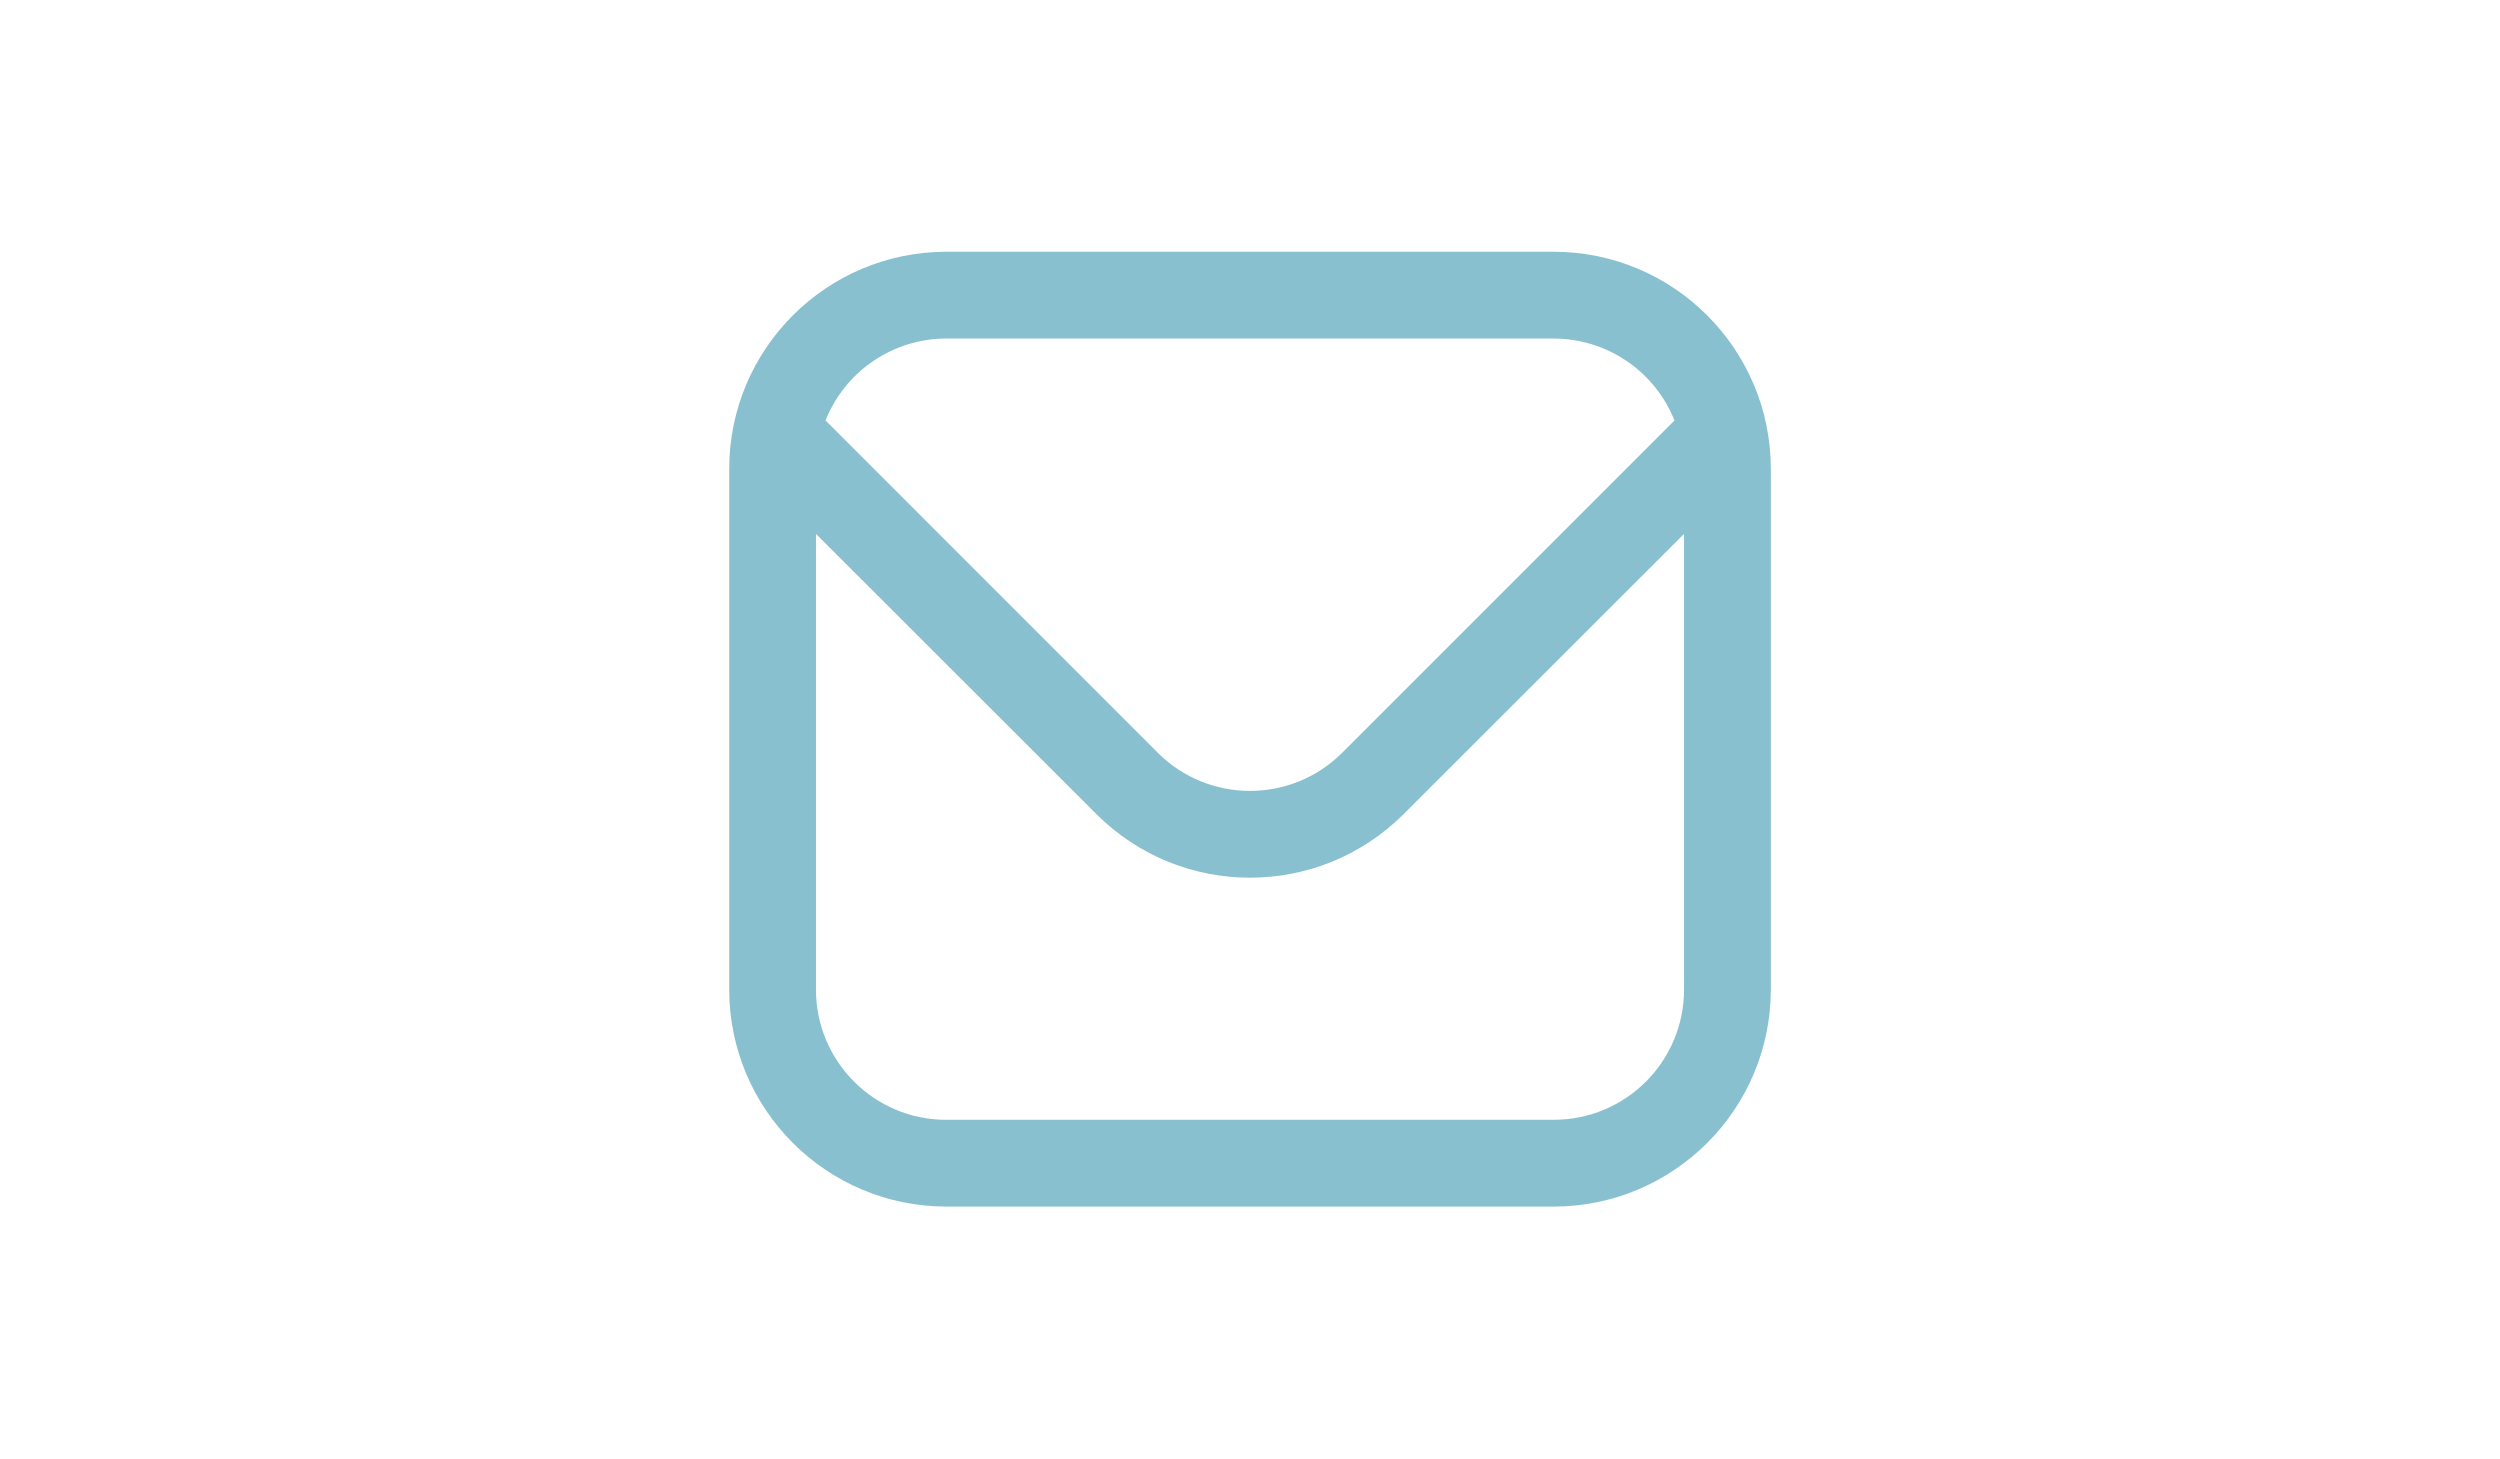
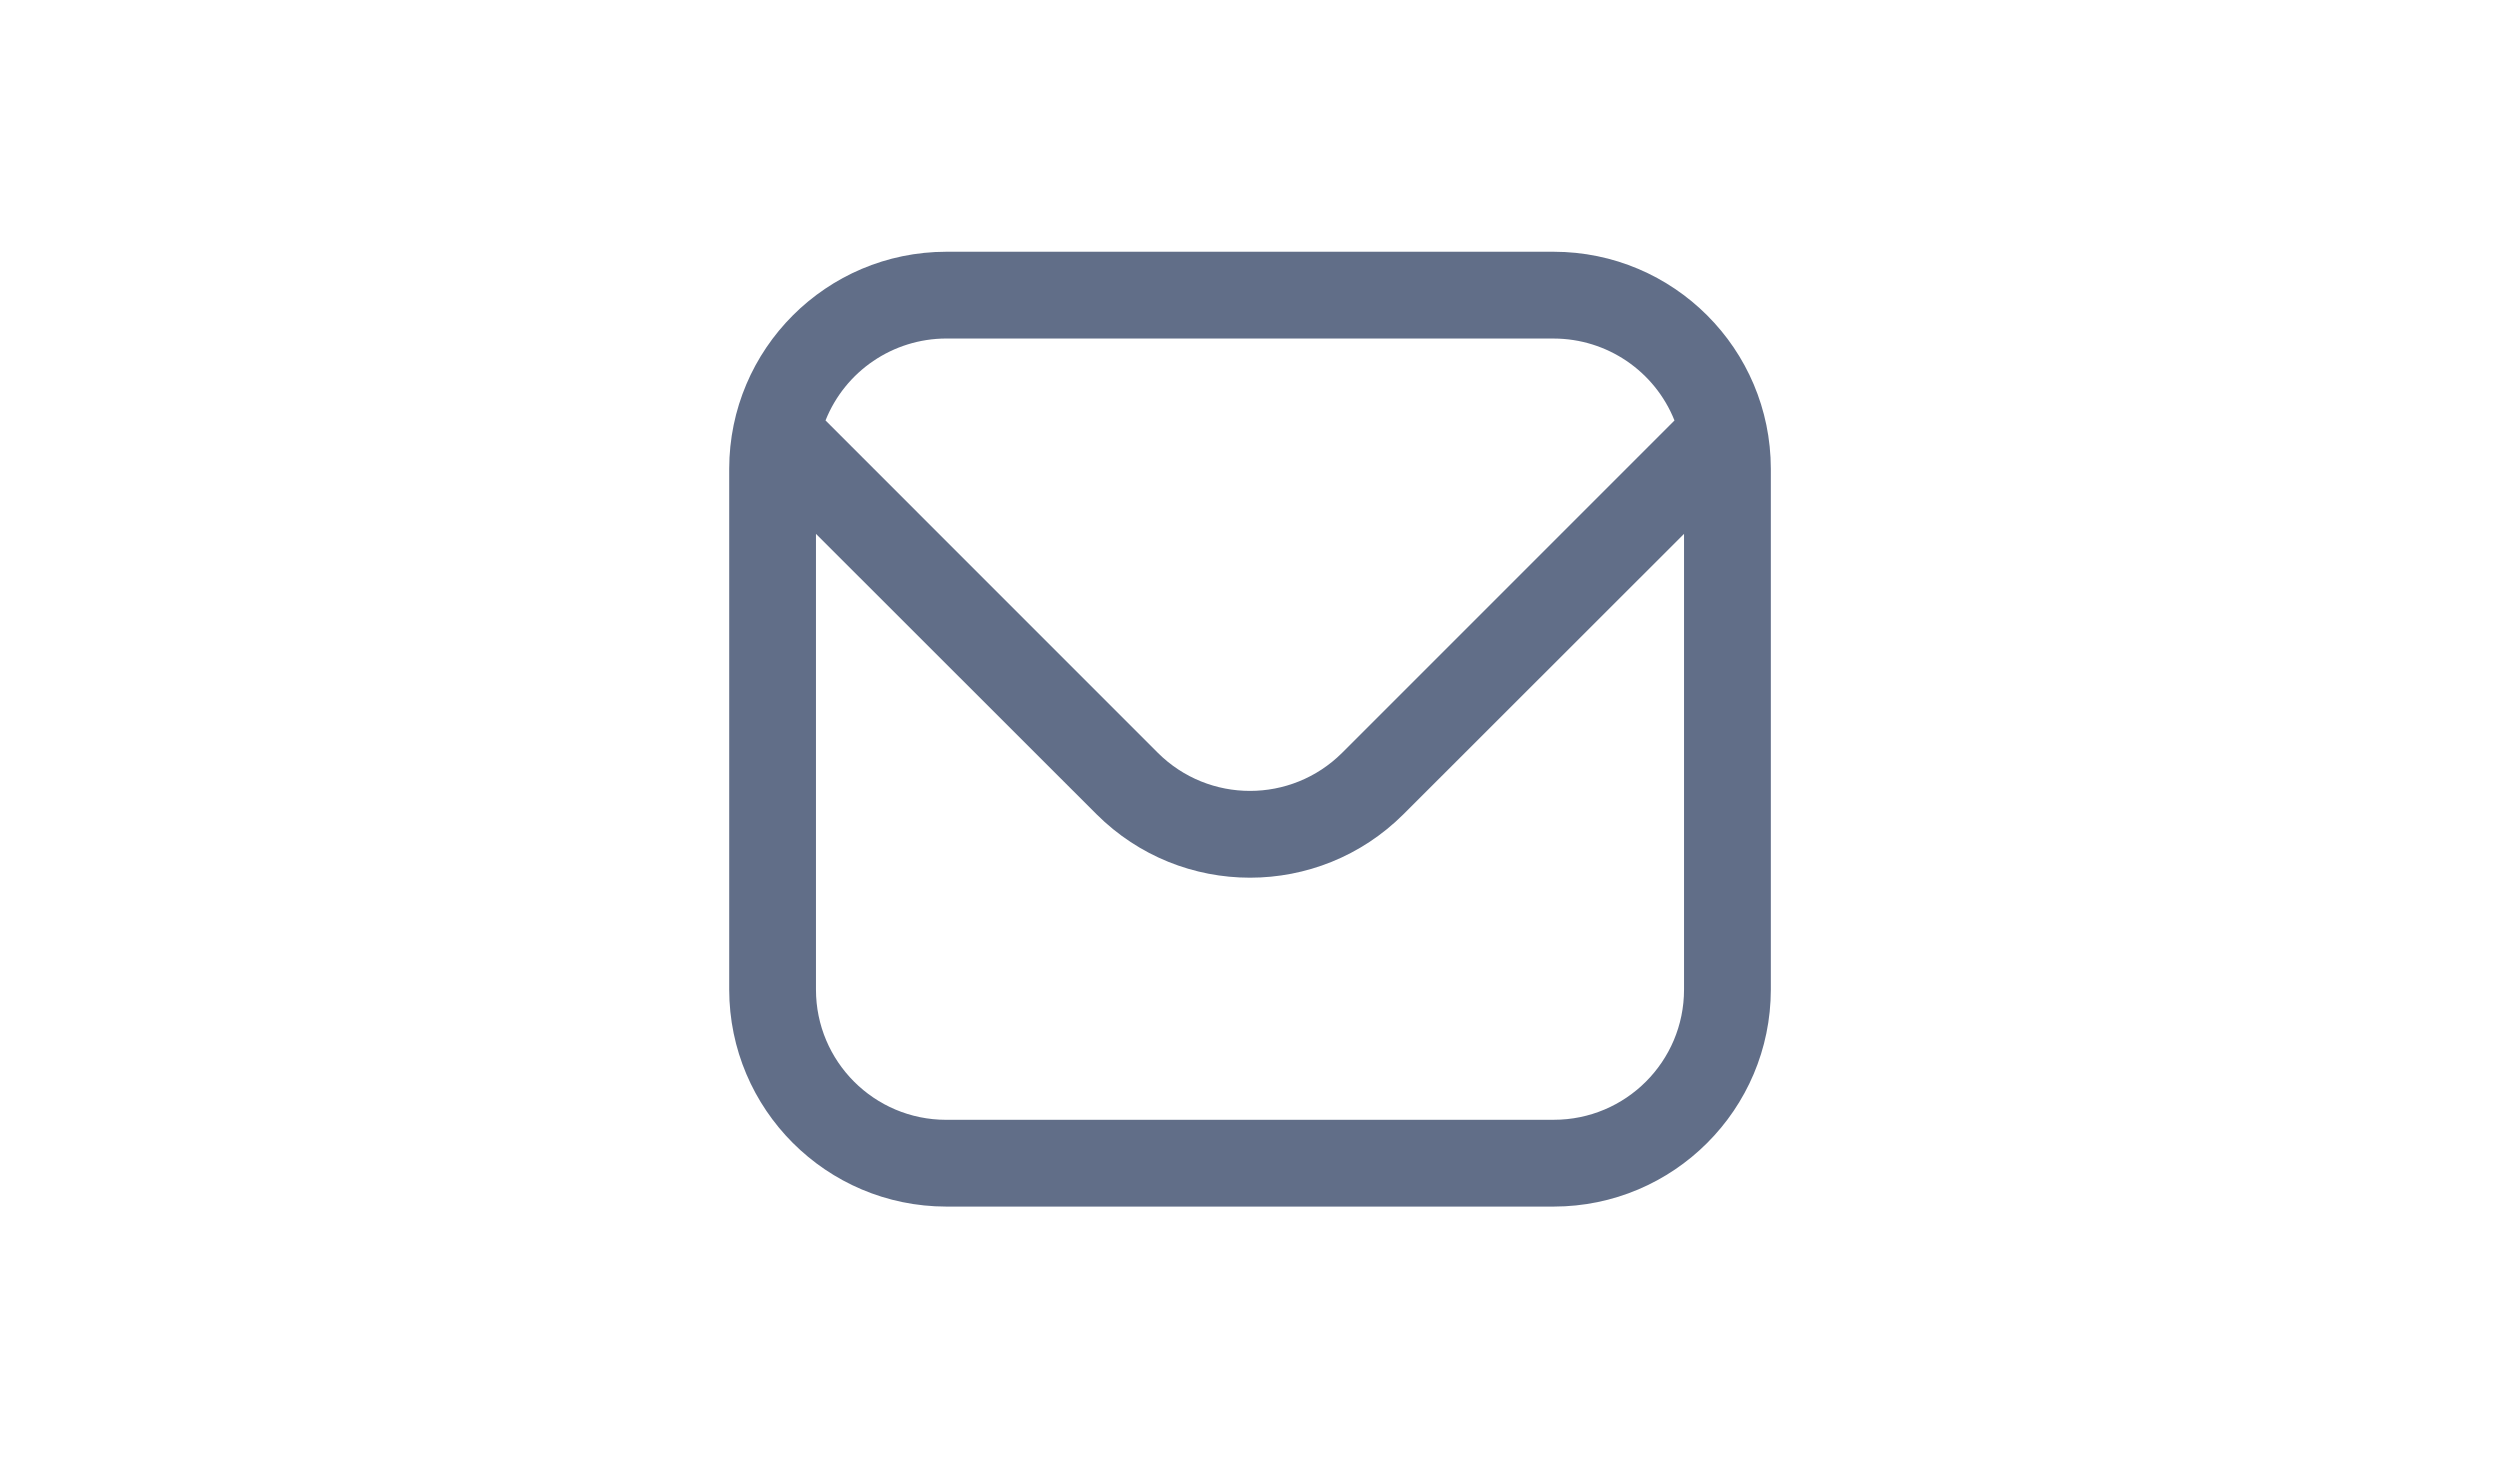
<svg xmlns="http://www.w3.org/2000/svg" id="Outline" viewBox="0 0 56.25 46.875" width="1200" height="700" version="1.1">
  <defs id="defs1" />
-   <path d="m 37.891,8.092 h -19.531 a 6.984,6.984 0 0 0 -6.975,6.975 v 16.741 a 6.984,6.984 0 0 0 6.975,6.975 h 19.531 a 6.984,6.984 0 0 0 6.975,-6.975 V 15.067 A 6.984,6.984 0 0 0 37.891,8.092 Z m -19.531,2.79 h 19.531 a 4.185,4.185 0 0 1 3.878,2.633 L 31.085,24.199 a 4.195,4.195 0 0 1 -5.921,0 L 14.481,13.514 a 4.185,4.185 0 0 1 3.878,-2.633 z m 19.531,25.112 H 18.359 A 4.185,4.185 0 0 1 14.174,31.808 V 17.16 l 9.018,9.012 a 6.985,6.985 0 0 0 9.866,0 l 9.018,-9.012 v 14.648 a 4.185,4.185 0 0 1 -4.185,4.185 z" id="path1" style="fill:#88c0d0;fill-opacity:1;stroke-width:1.395" />
+   <path d="m 37.891,8.092 h -19.531 a 6.984,6.984 0 0 0 -6.975,6.975 v 16.741 a 6.984,6.984 0 0 0 6.975,6.975 h 19.531 a 6.984,6.984 0 0 0 6.975,-6.975 V 15.067 A 6.984,6.984 0 0 0 37.891,8.092 Z m -19.531,2.79 h 19.531 a 4.185,4.185 0 0 1 3.878,2.633 L 31.085,24.199 a 4.195,4.195 0 0 1 -5.921,0 L 14.481,13.514 a 4.185,4.185 0 0 1 3.878,-2.633 z m 19.531,25.112 H 18.359 A 4.185,4.185 0 0 1 14.174,31.808 V 17.16 l 9.018,9.012 a 6.985,6.985 0 0 0 9.866,0 l 9.018,-9.012 v 14.648 a 4.185,4.185 0 0 1 -4.185,4.185 z" id="path1" style="fill:#616e88;fill-opacity:1;stroke-width:1.395" />
</svg>
